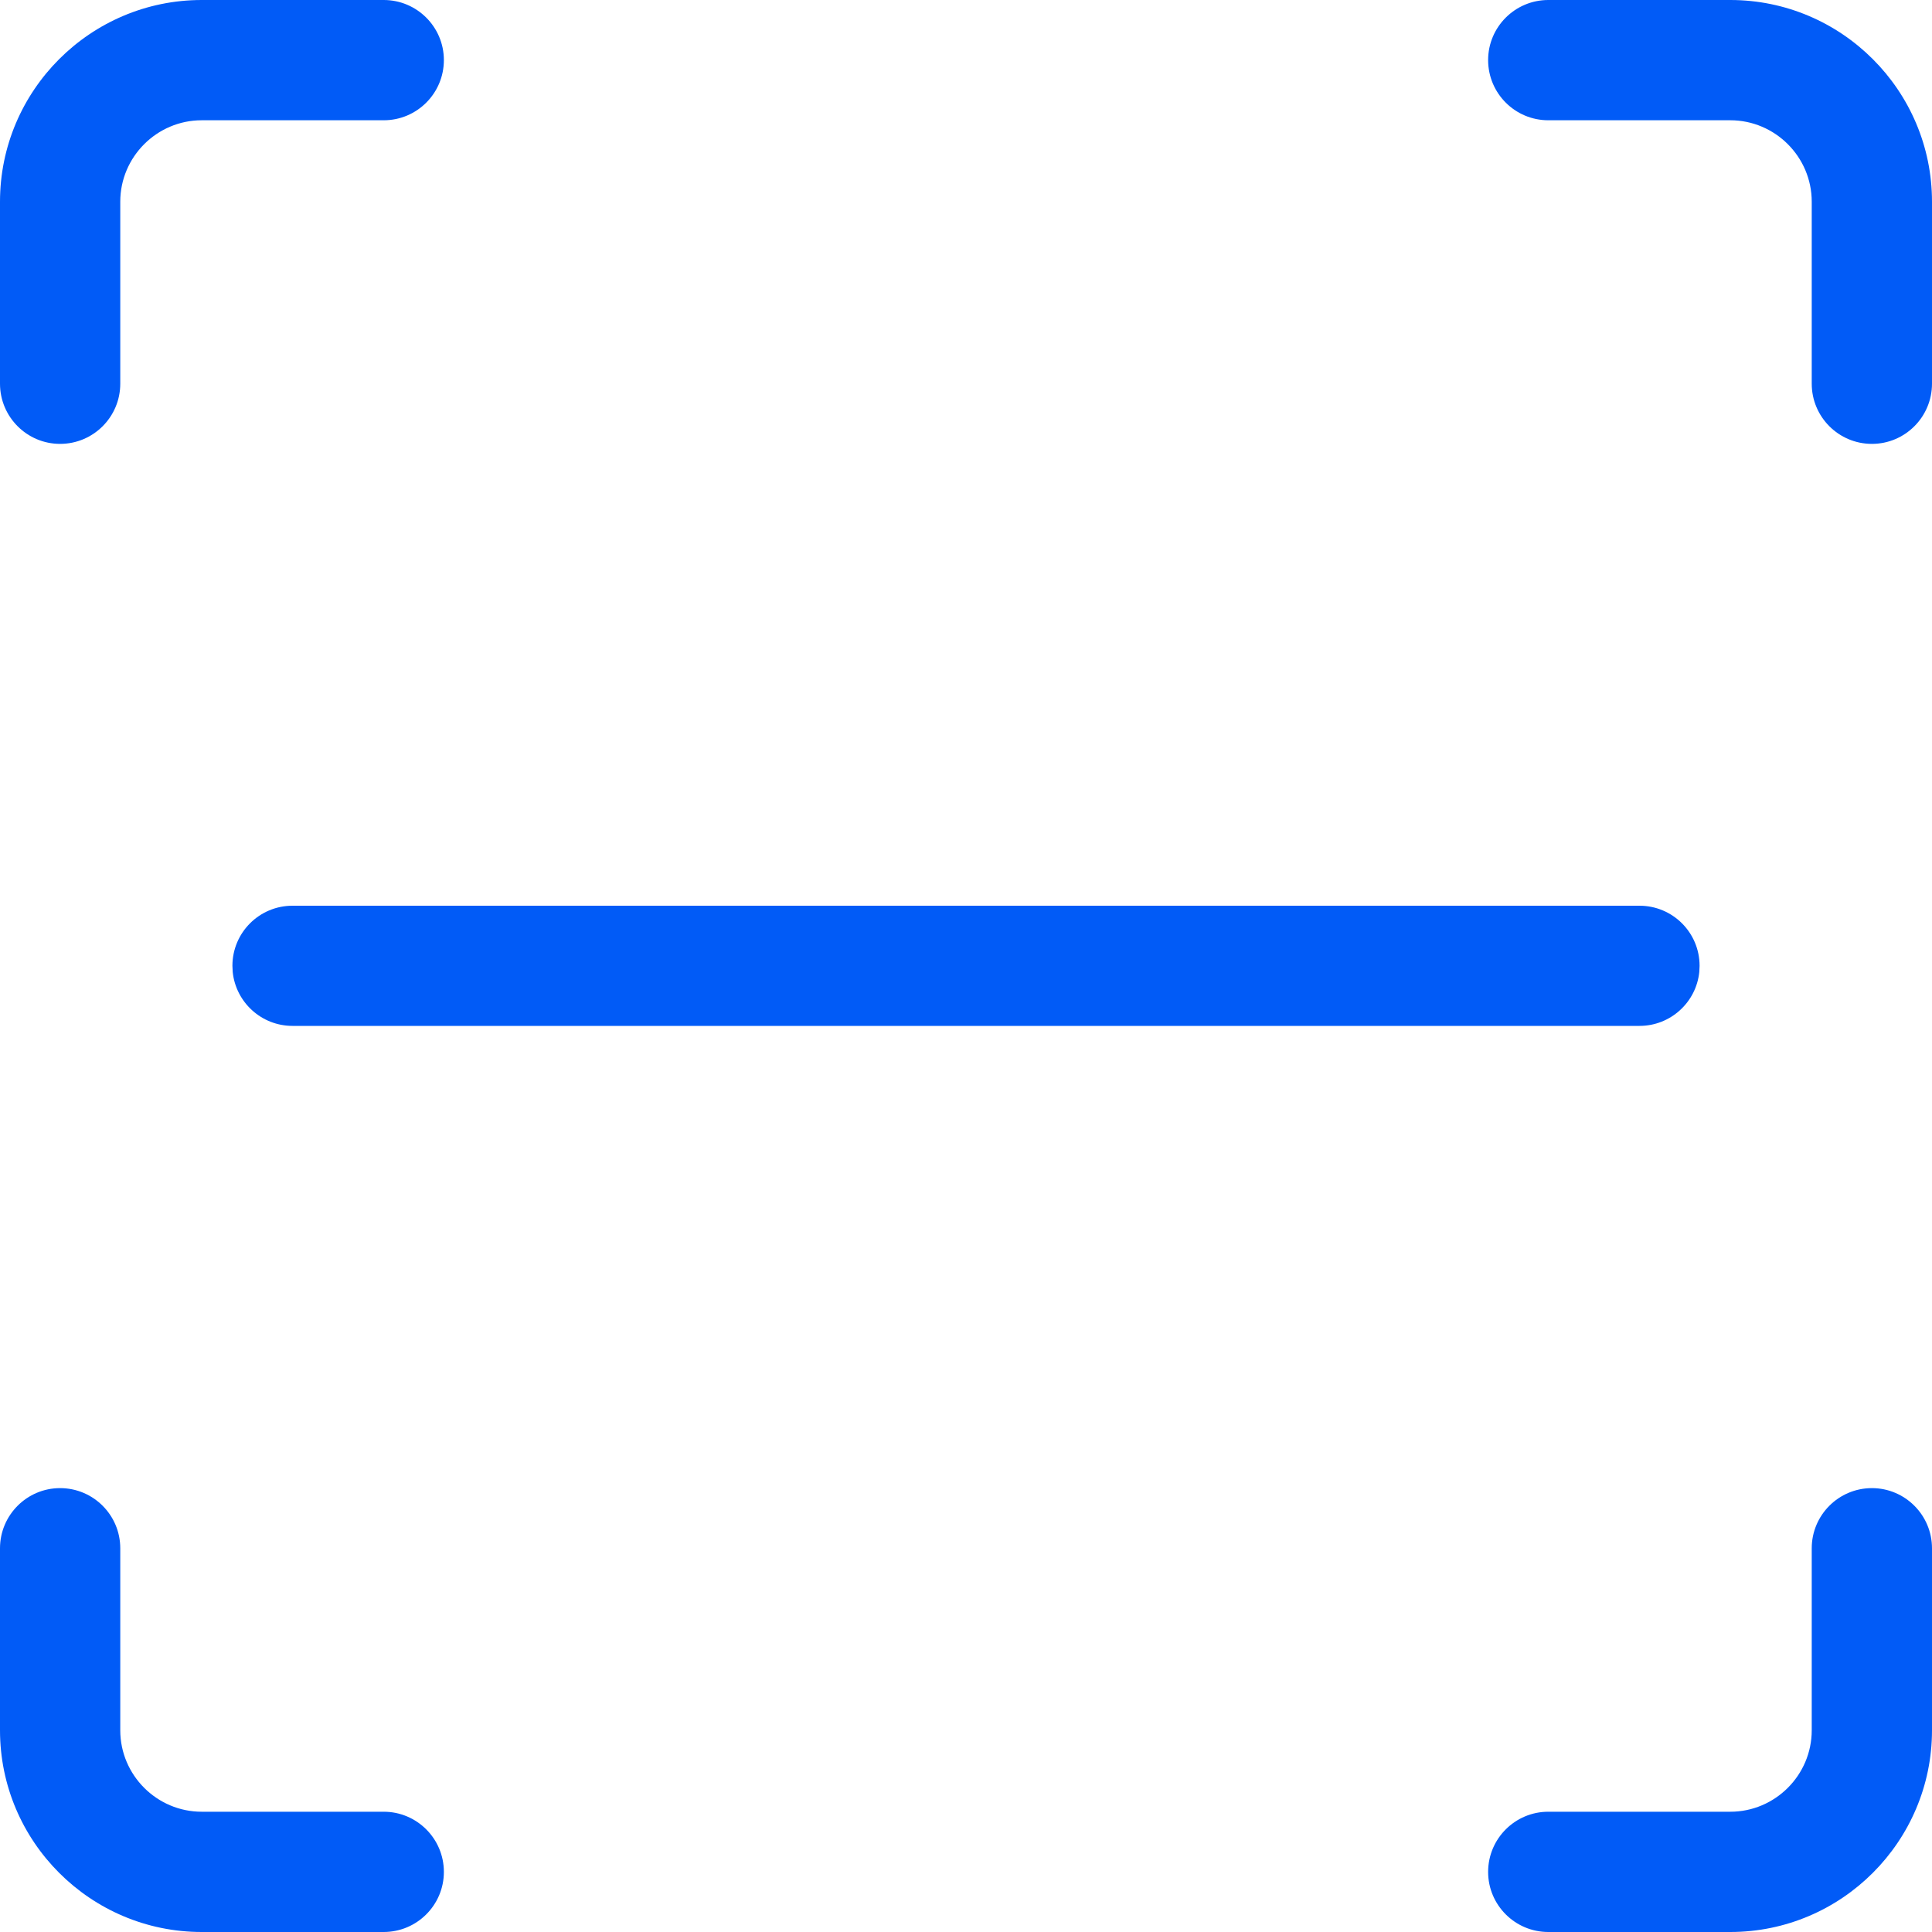
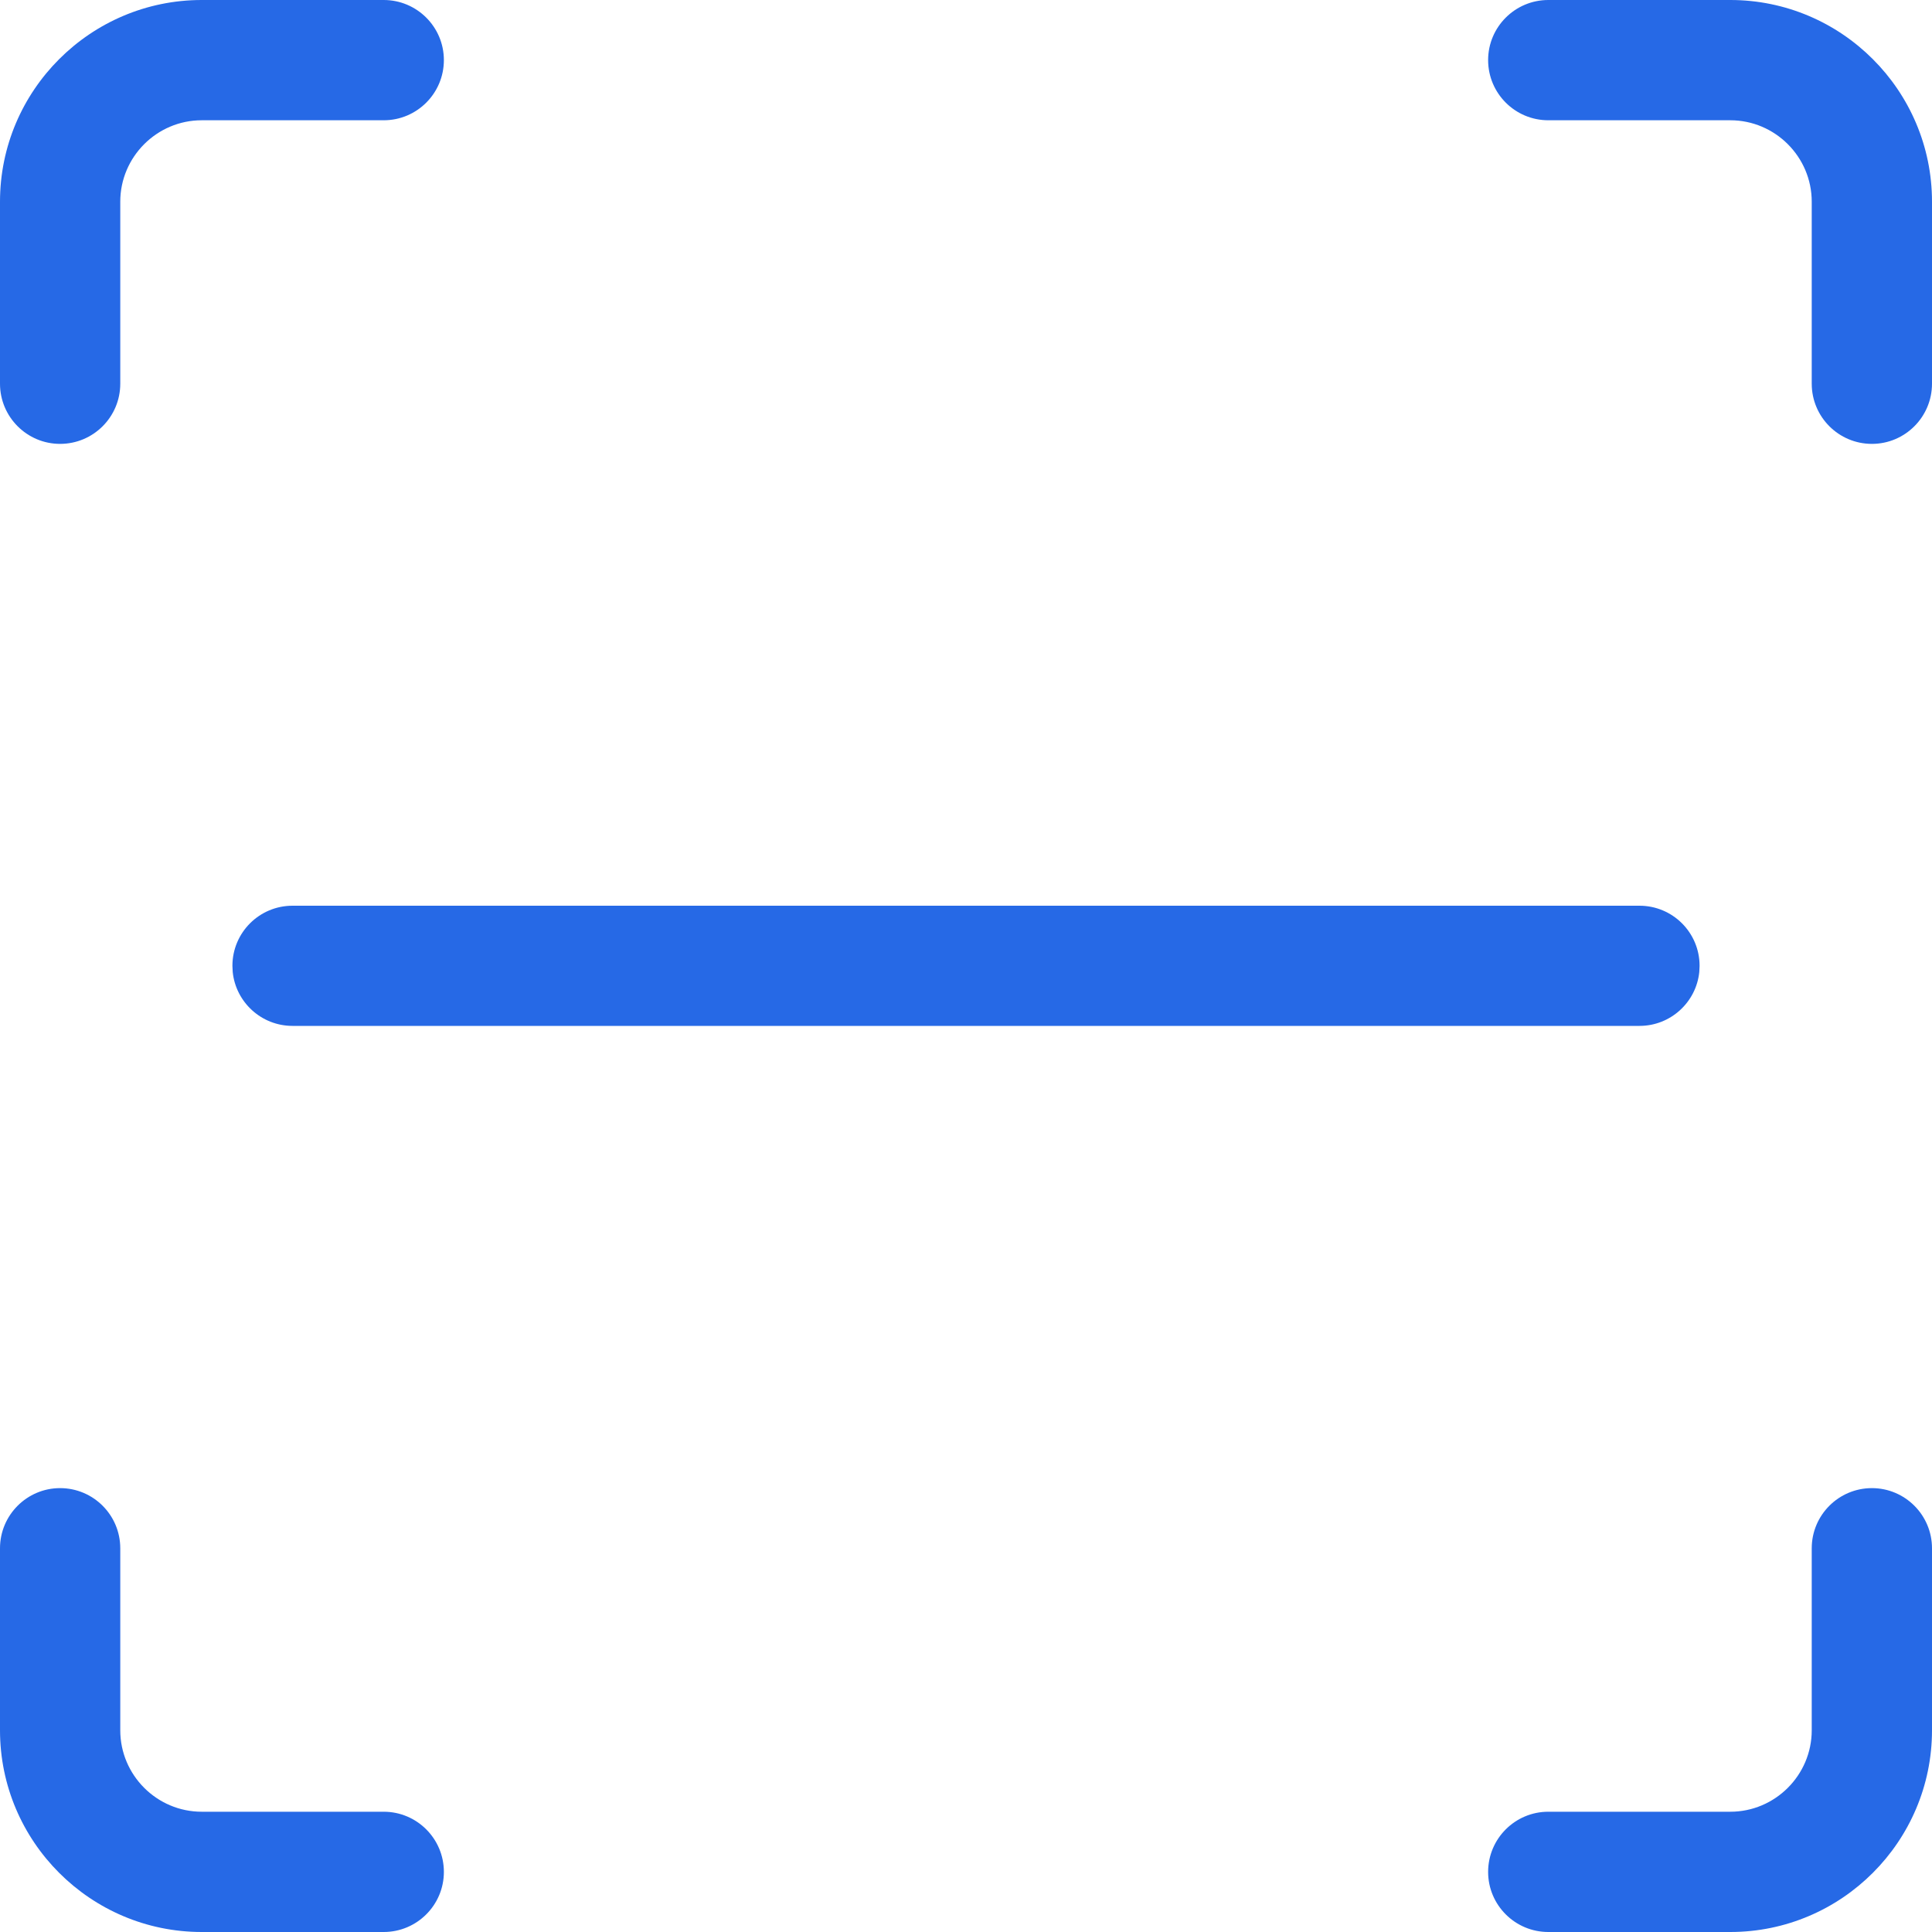
<svg xmlns="http://www.w3.org/2000/svg" preserveAspectRatio="none" overflow="visible" style="display: block;" width="20" height="20" viewBox="0 0 20 20" fill="none">
  <g id="SWC - CAPTURE PRD">
    <g id="Union">
-       <path d="M0.622 15.405C0.966 15.405 1.245 15.684 1.245 16.028V17.912C1.245 18.376 1.624 18.755 2.088 18.755H3.972C4.316 18.755 4.595 19.034 4.595 19.378C4.595 19.721 4.316 20 3.972 20H2.088C0.937 20 2.30723e-05 19.063 0 17.912V16.028C3.46391e-05 15.684 0.279 15.405 0.622 15.405Z" fill="#015BF7" />
-       <path d="M19.378 15.405C19.721 15.405 20 15.684 20 16.028V17.912C20 19.063 19.063 20 17.912 20H16.028C15.684 20 15.405 19.721 15.405 19.378C15.405 19.034 15.684 18.755 16.028 18.755H17.912C18.376 18.755 18.755 18.376 18.755 17.912V16.028C18.755 15.684 19.034 15.405 19.378 15.405Z" fill="#015BF7" />
-       <path d="M16.972 9.376C17.315 9.376 17.594 9.654 17.594 9.998L17.591 10.062C17.559 10.375 17.294 10.62 16.972 10.62H3.028C2.706 10.62 2.441 10.375 2.409 10.062L2.406 9.998C2.406 9.654 2.685 9.376 3.028 9.376H16.972Z" fill="#015BF7" />
-       <path d="M3.972 0C4.316 3.46391e-05 4.595 0.279 4.595 0.622C4.595 0.966 4.316 1.245 3.972 1.245H2.088C1.624 1.245 1.245 1.624 1.245 2.088V3.972C1.245 4.316 0.966 4.595 0.622 4.595C0.279 4.595 3.44828e-05 4.316 0 3.972V2.088C2.35814e-05 0.937 0.937 2.35812e-05 2.088 0H3.972Z" fill="#015BF7" />
-       <path d="M17.912 0C19.063 2.30725e-05 20 0.937 20 2.088V3.972C20 4.316 19.721 4.595 19.378 4.595C19.034 4.595 18.755 4.316 18.755 3.972V2.088C18.755 1.624 18.376 1.245 17.912 1.245H16.028C15.684 1.245 15.405 0.966 15.405 0.622C15.405 0.279 15.684 3.39942e-05 16.028 0H17.912Z" fill="#015BF7" />
+       <path d="M0.622 15.405C0.966 15.405 1.245 15.684 1.245 16.028V17.912C1.245 18.376 1.624 18.755 2.088 18.755H3.972C4.316 18.755 4.595 19.034 4.595 19.378C4.595 19.721 4.316 20 3.972 20H2.088C0.937 20 2.30723e-05 19.063 0 17.912V16.028C3.46391e-05 15.684 0.279 15.405 0.622 15.405Z" fill="#2669E6" />
+       <path d="M19.378 15.405C19.721 15.405 20 15.684 20 16.028V17.912C20 19.063 19.063 20 17.912 20H16.028C15.684 20 15.405 19.721 15.405 19.378C15.405 19.034 15.684 18.755 16.028 18.755H17.912C18.376 18.755 18.755 18.376 18.755 17.912V16.028C18.755 15.684 19.034 15.405 19.378 15.405Z" fill="#2669E6" />
+       <path d="M16.972 9.376C17.315 9.376 17.594 9.654 17.594 9.998L17.591 10.062C17.559 10.375 17.294 10.62 16.972 10.62H3.028C2.706 10.62 2.441 10.375 2.409 10.062L2.406 9.998C2.406 9.654 2.685 9.376 3.028 9.376H16.972Z" fill="#2669E6" />
+       <path d="M3.972 0C4.316 3.46391e-05 4.595 0.279 4.595 0.622C4.595 0.966 4.316 1.245 3.972 1.245H2.088C1.624 1.245 1.245 1.624 1.245 2.088V3.972C1.245 4.316 0.966 4.595 0.622 4.595C0.279 4.595 3.44828e-05 4.316 0 3.972V2.088C2.35814e-05 0.937 0.937 2.35812e-05 2.088 0H3.972Z" fill="#2669E6" />
+       <path d="M17.912 0C19.063 2.30725e-05 20 0.937 20 2.088V3.972C20 4.316 19.721 4.595 19.378 4.595C19.034 4.595 18.755 4.316 18.755 3.972V2.088C18.755 1.624 18.376 1.245 17.912 1.245H16.028C15.684 1.245 15.405 0.966 15.405 0.622C15.405 0.279 15.684 3.39942e-05 16.028 0H17.912Z" fill="#2669E6" />
    </g>
  </g>
</svg>
